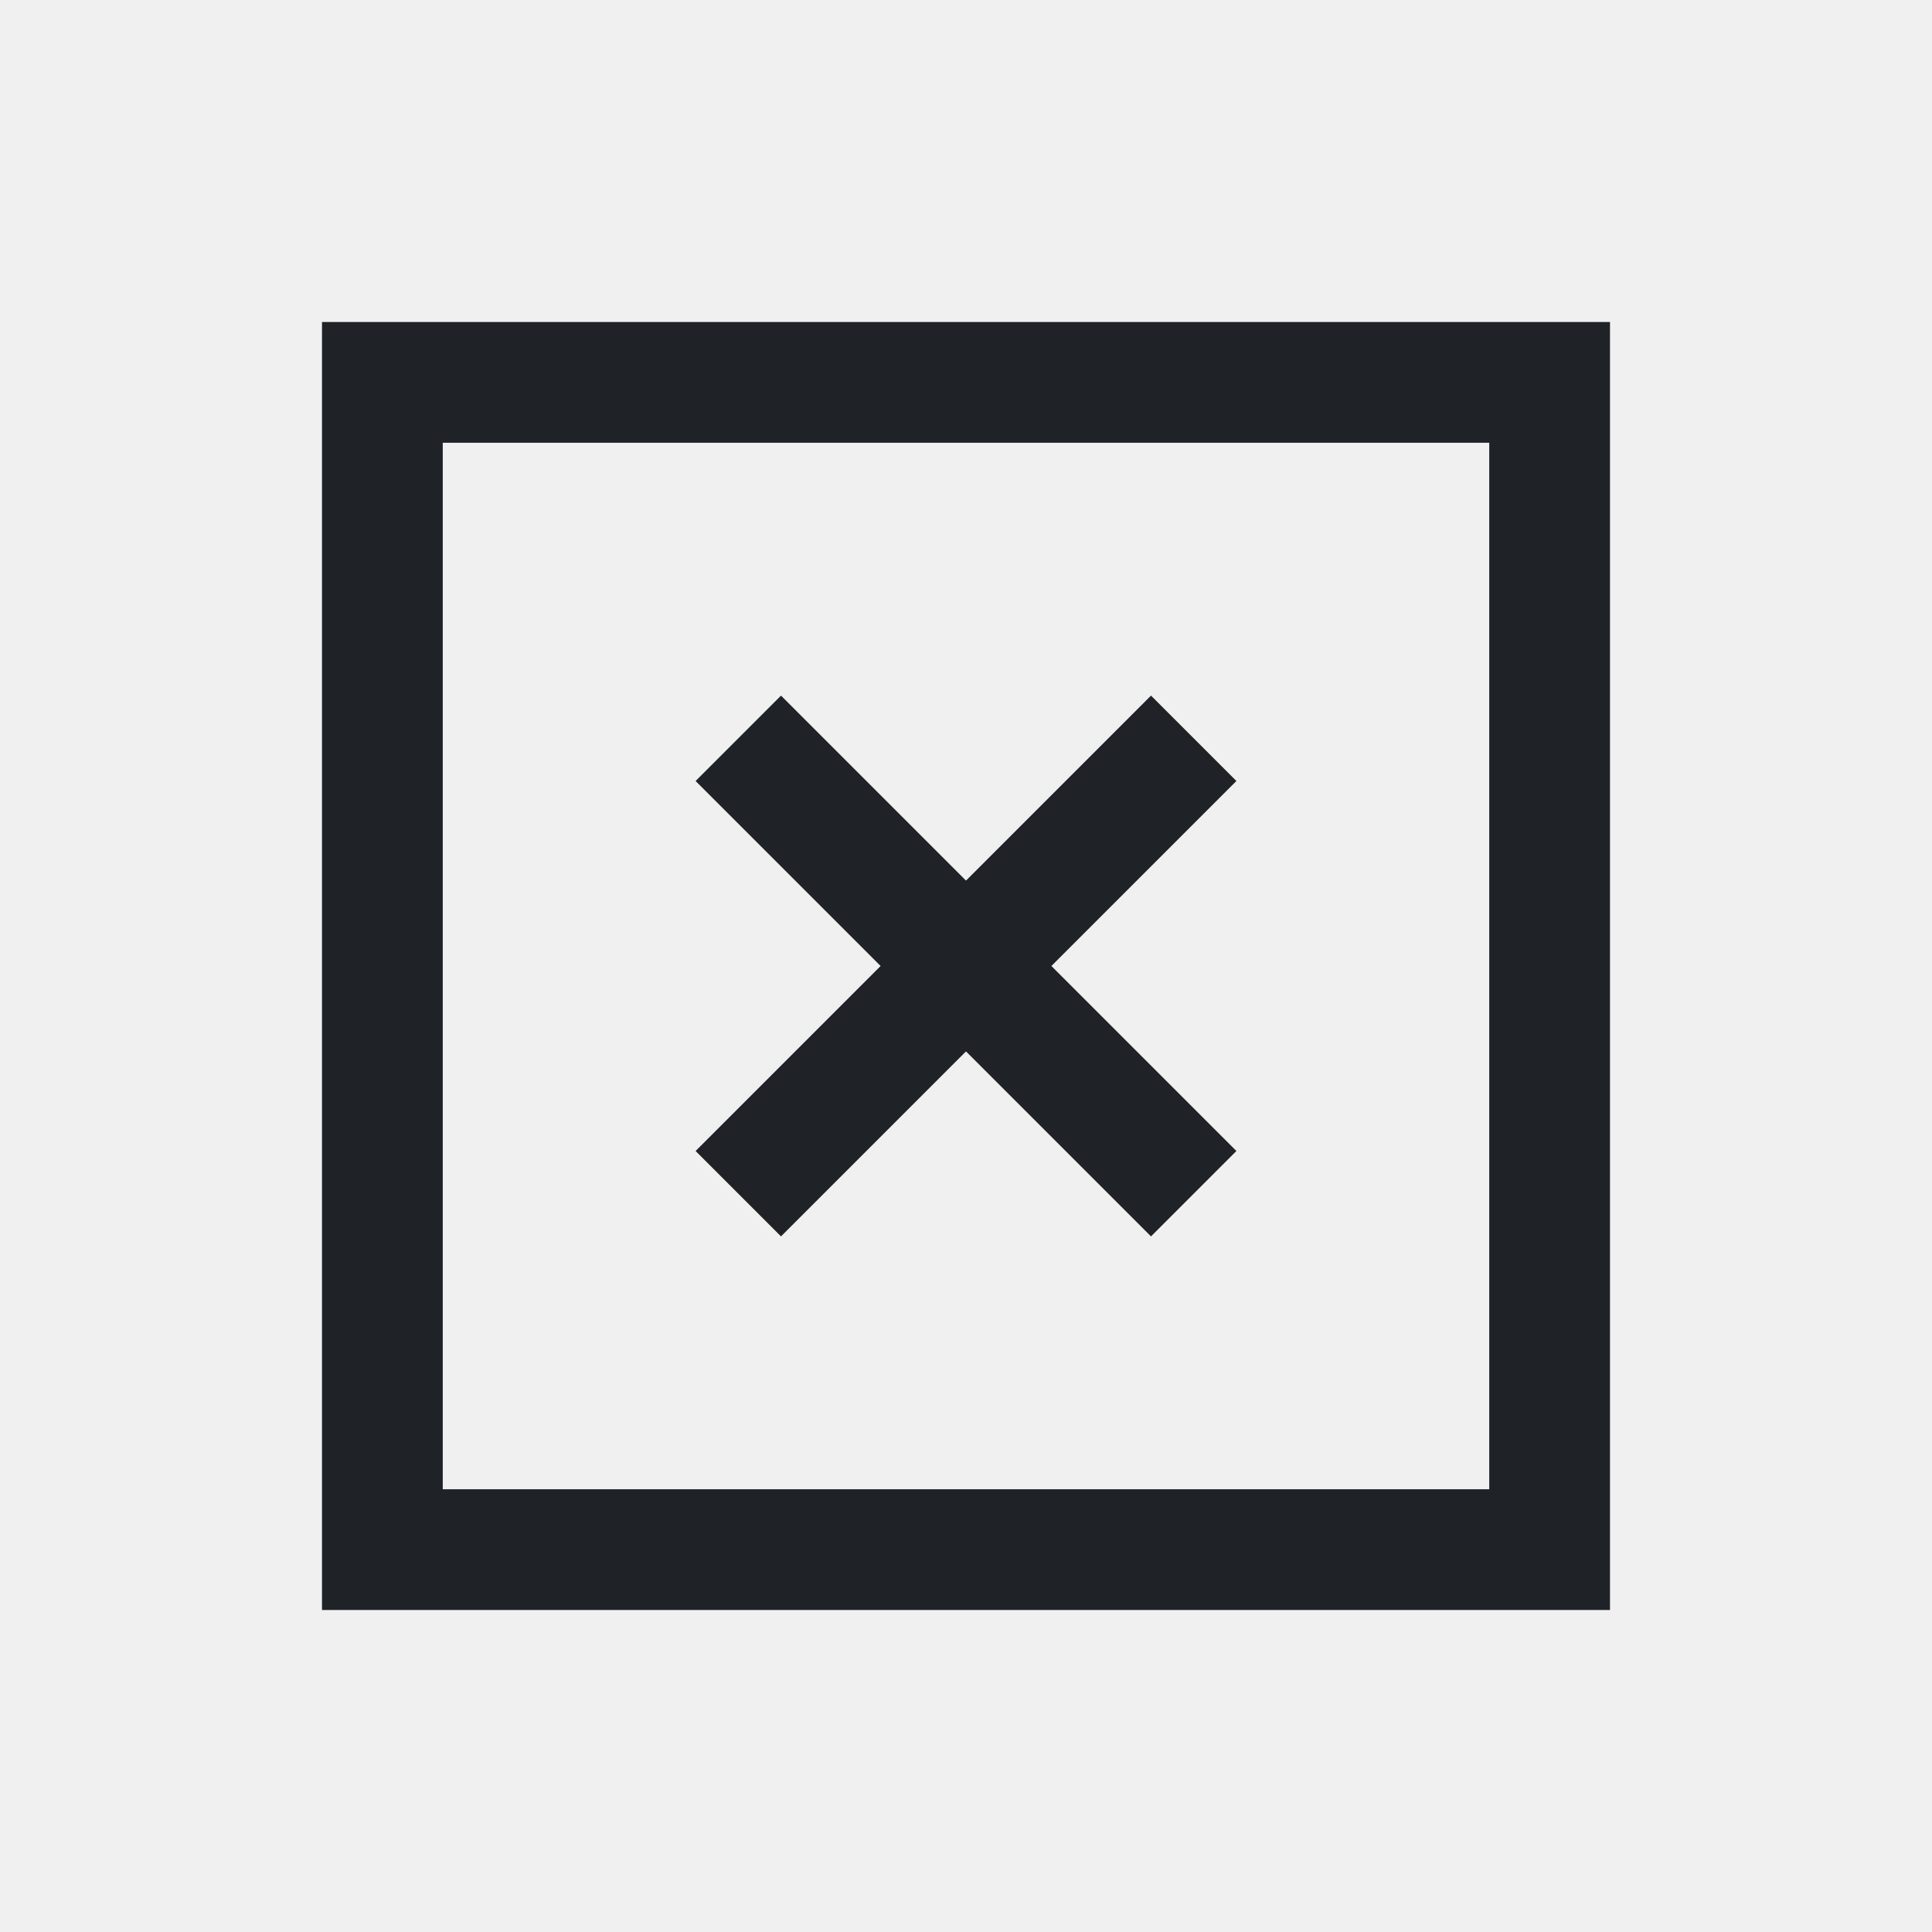
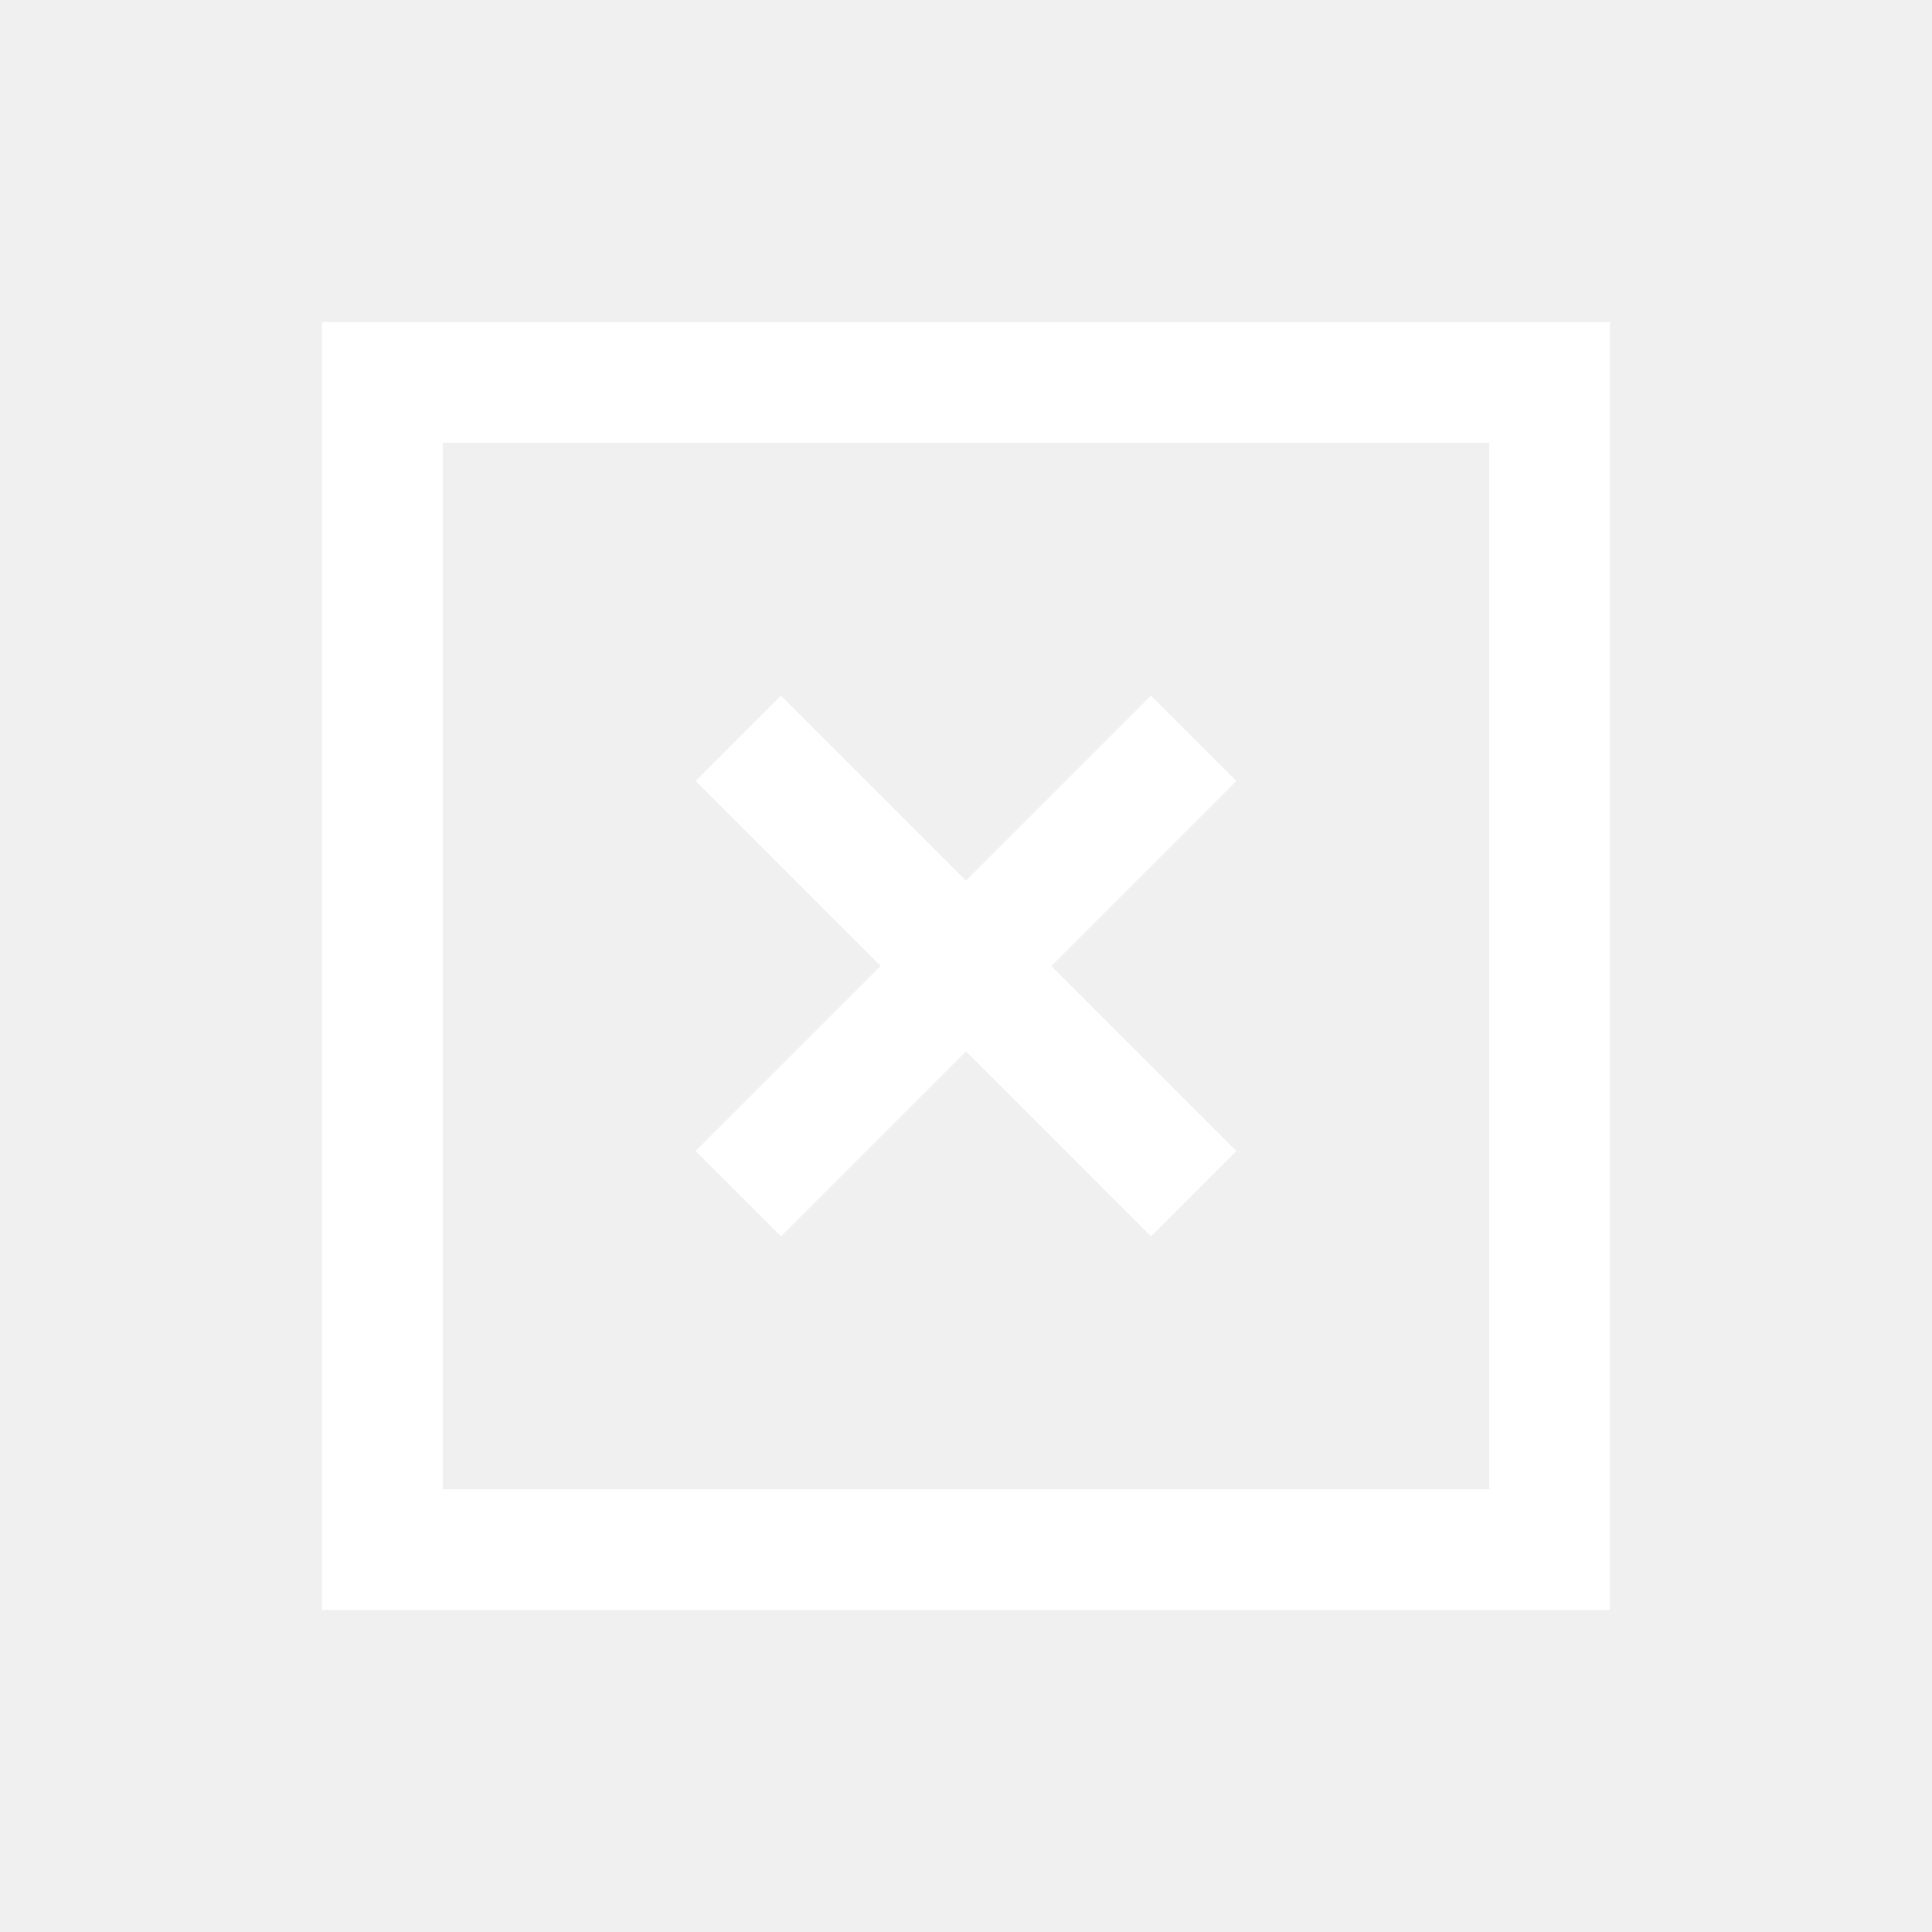
<svg xmlns="http://www.w3.org/2000/svg" width="800px" height="800px" viewBox="0 0 24 24" fill="none">
-   <path fill-rule="evenodd" clip-rule="evenodd" d="M4 4H20V20H4V4ZM5.5 5.5V18.5H18.5V5.5H5.5Z" fill="#1F2328" />
-   <path fill-rule="evenodd" clip-rule="evenodd" d="M10.939 12L8.641 9.702L9.702 8.641L12 10.939L14.298 8.641L15.359 9.702L13.061 12L15.359 14.298L14.298 15.359L12 13.061L9.702 15.359L8.641 14.298L10.939 12Z" fill="#1F2328" />
+   <path fill-rule="evenodd" clip-rule="evenodd" d="M4 4H20V20H4V4ZM5.5 5.5V18.5H18.5V5.5H5.5Z" fill="#ffffff" />
+   <path fill-rule="evenodd" clip-rule="evenodd" d="M10.939 12L8.641 9.702L9.702 8.641L12 10.939L14.298 8.641L15.359 9.702L13.061 12L15.359 14.298L14.298 15.359L12 13.061L9.702 15.359L8.641 14.298L10.939 12Z" fill="#ffffff" />
</svg>
